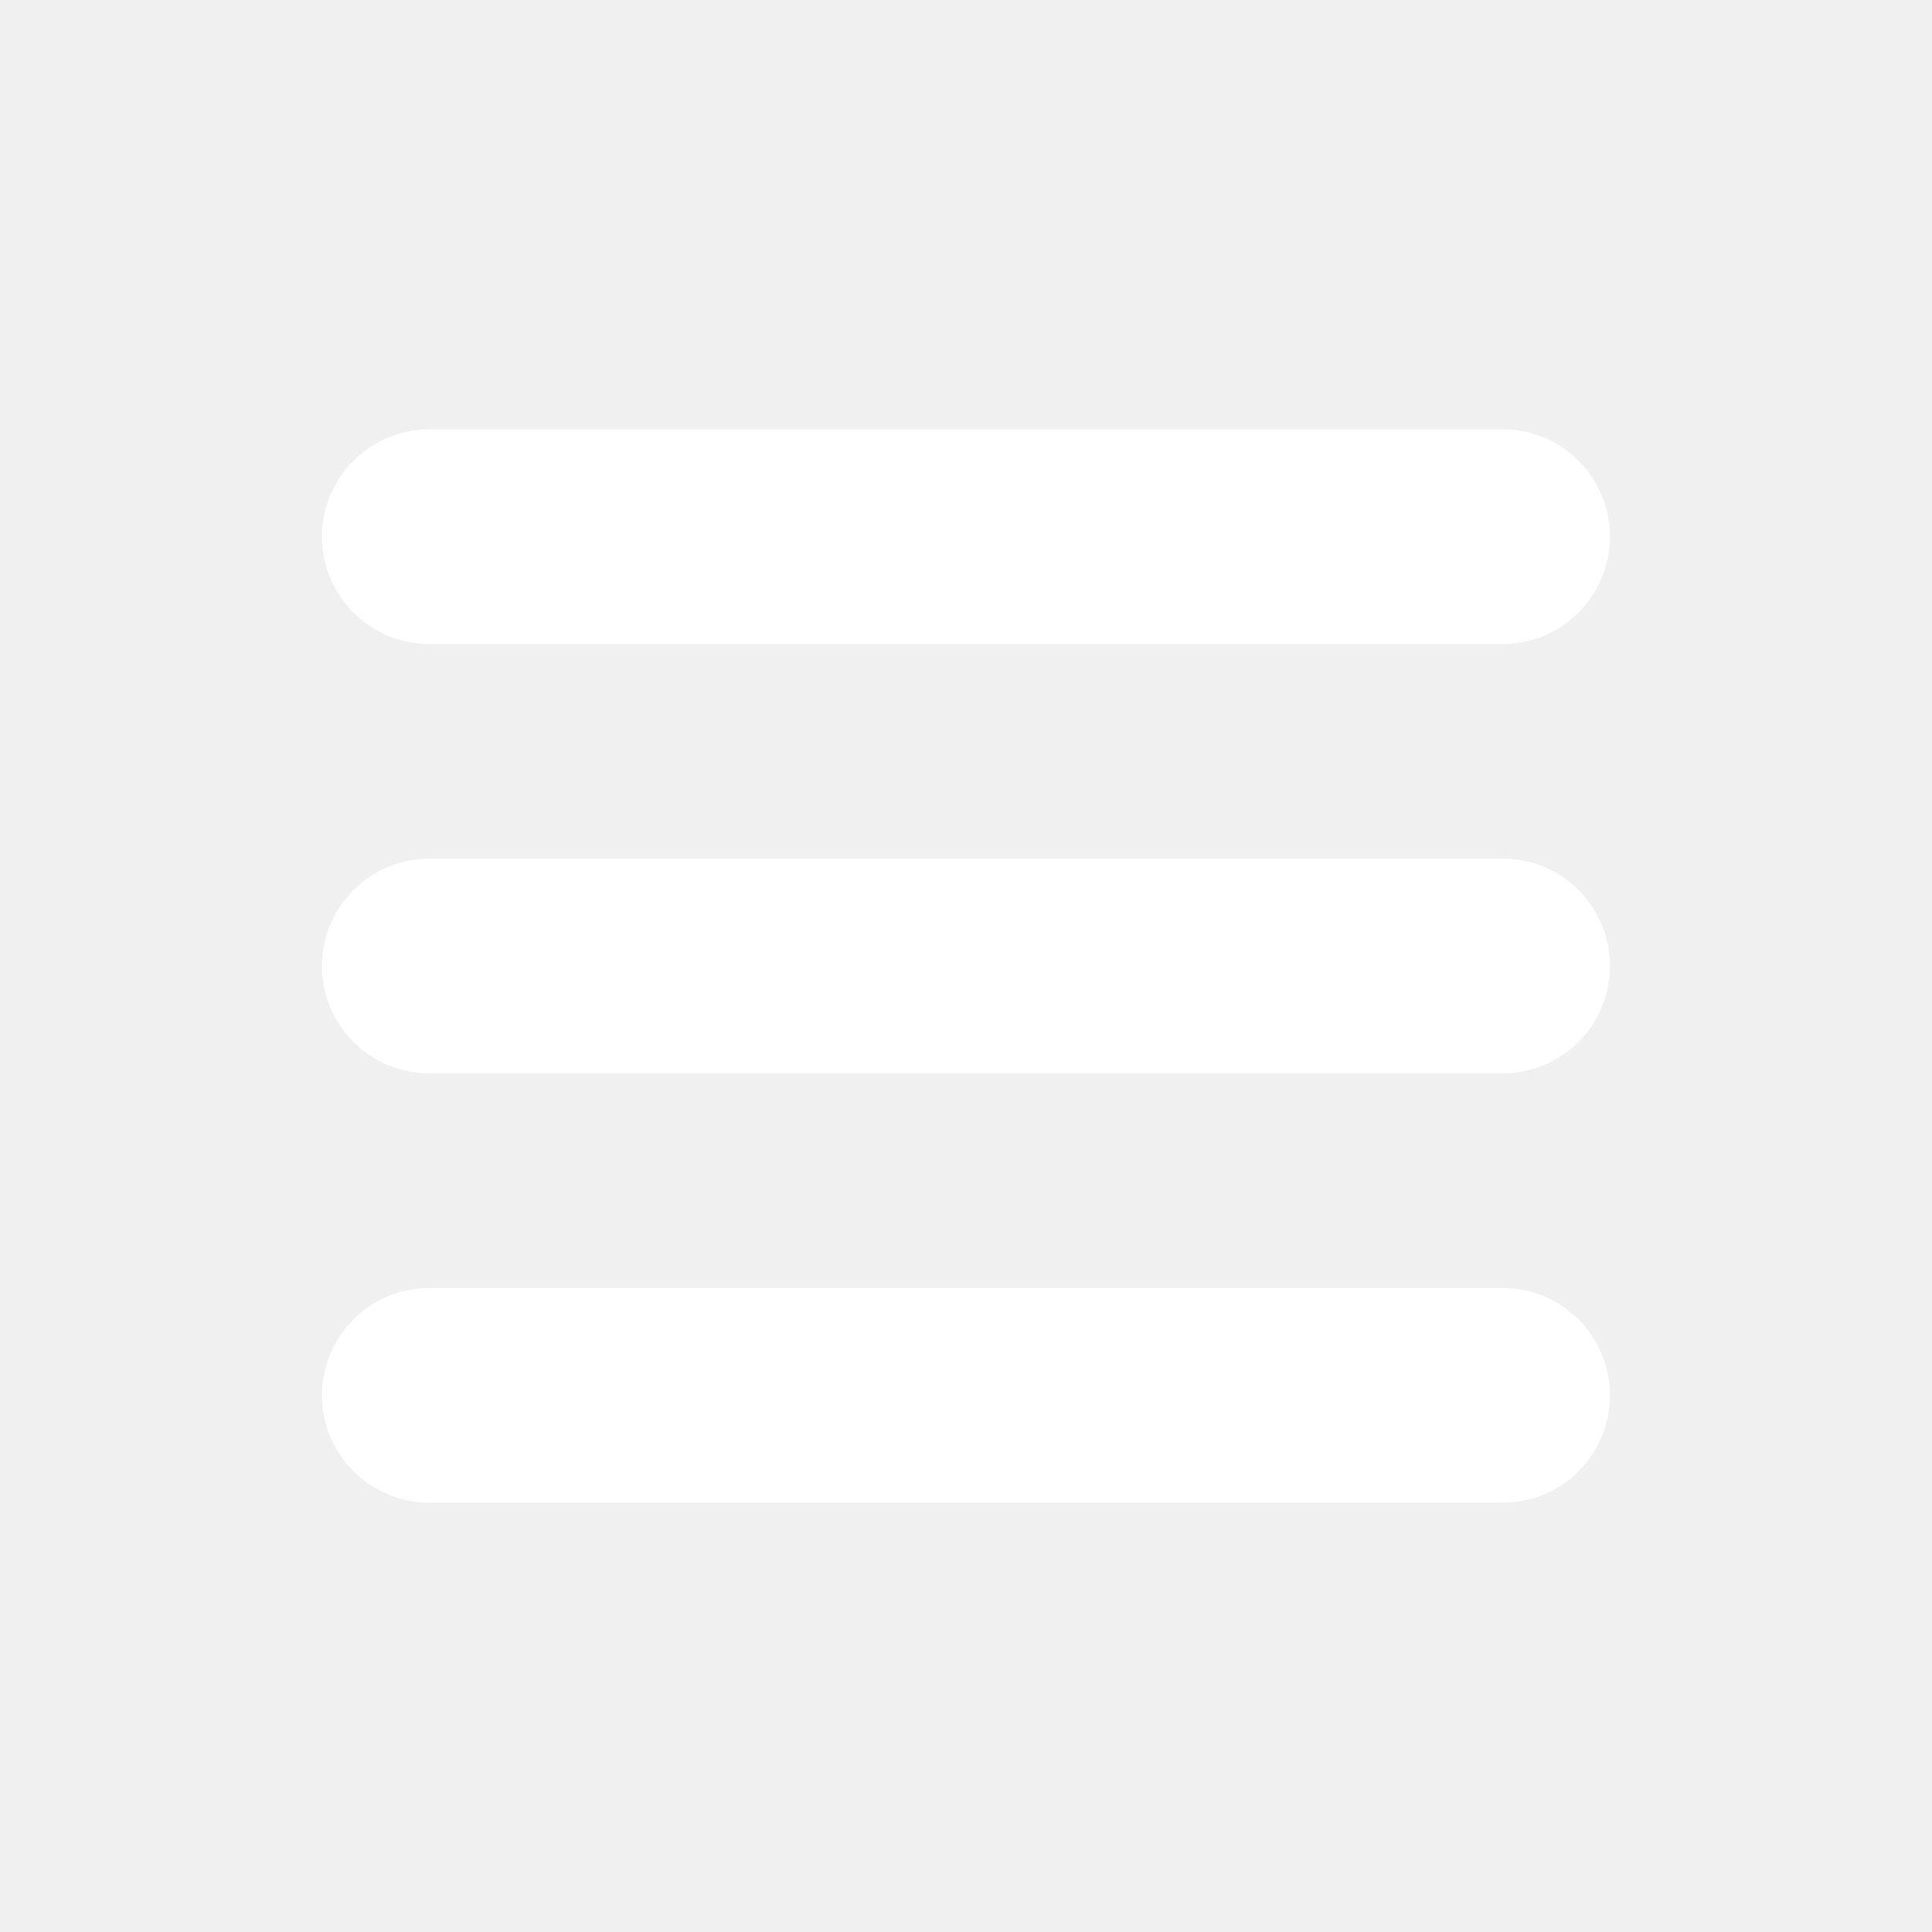
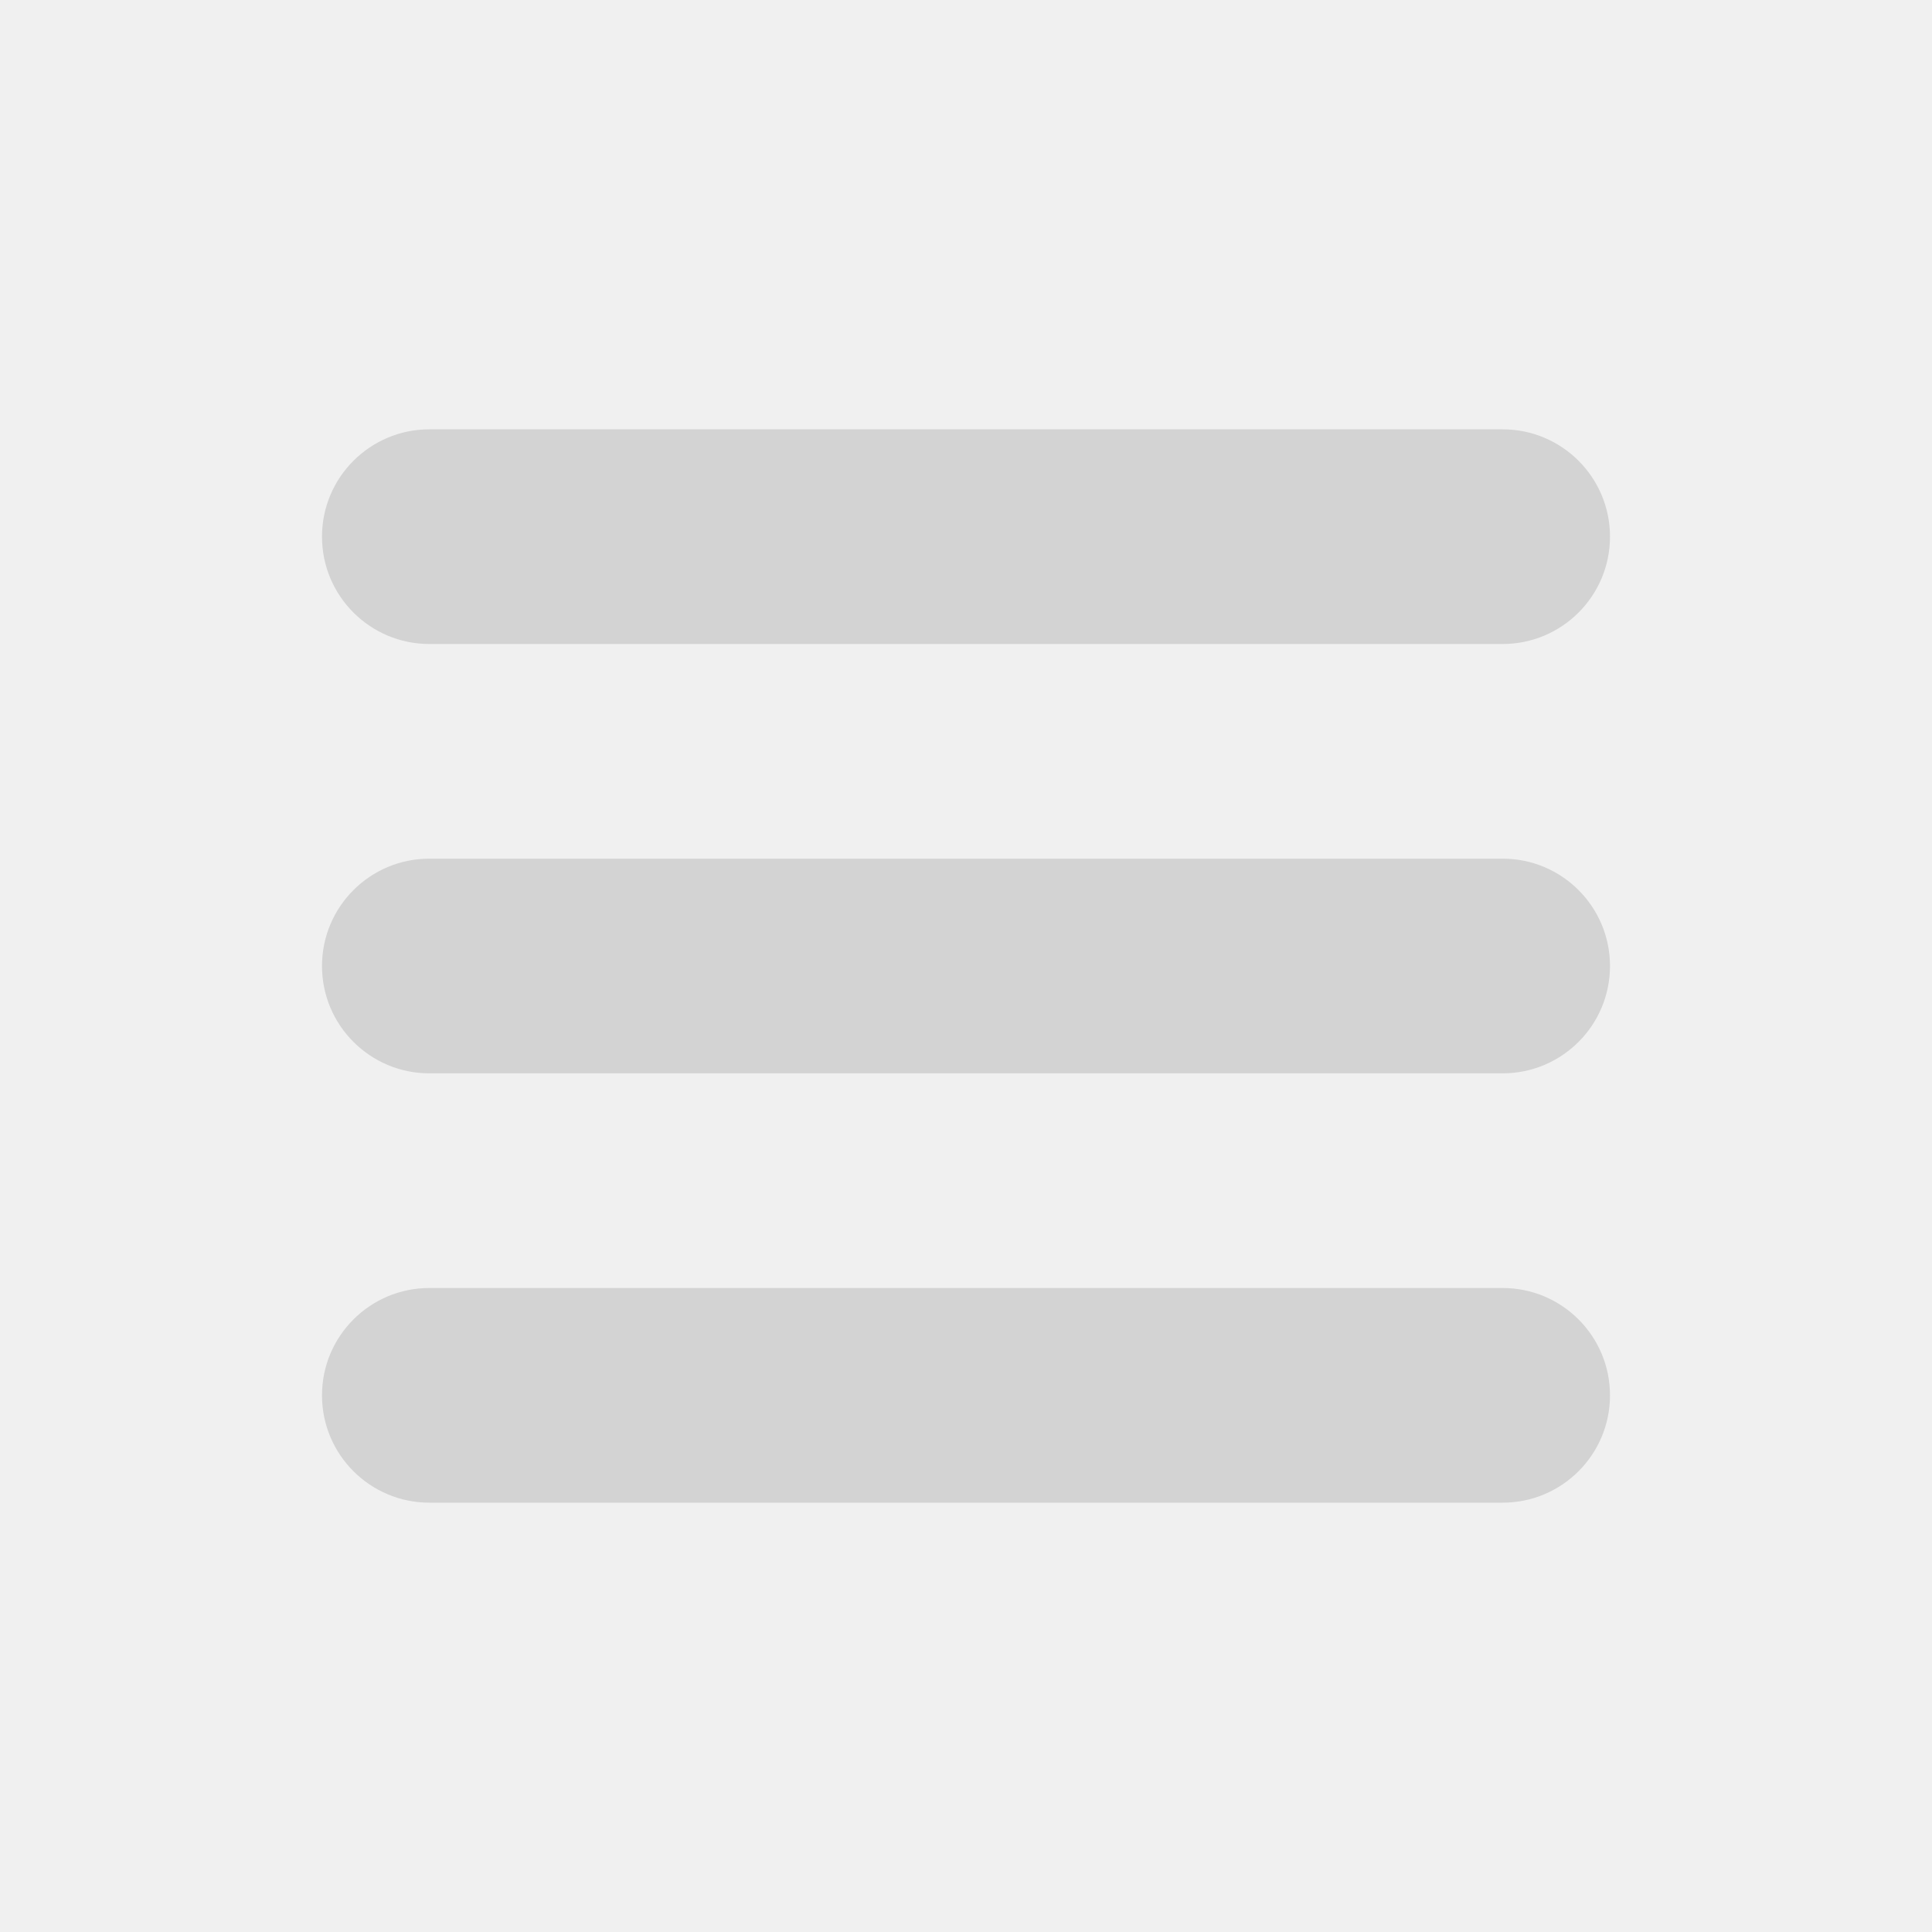
- <svg xmlns="http://www.w3.org/2000/svg" fill="#FFFFFF" viewBox="0 0 72 72" width="64px" height="64px">
+ <svg xmlns="http://www.w3.org/2000/svg" fill="#D3D3D3" viewBox="0 0 72 72" width="64px" height="64px">
  <path d="M56 48c2.209 0 4 1.791 4 4 0 2.209-1.791 4-4 4-1.202 0-38.798 0-40 0-2.209 0-4-1.791-4-4 0-2.209 1.791-4 4-4C17.202 48 54.798 48 56 48zM56 32c2.209 0 4 1.791 4 4 0 2.209-1.791 4-4 4-1.202 0-38.798 0-40 0-2.209 0-4-1.791-4-4 0-2.209 1.791-4 4-4C17.202 32 54.798 32 56 32zM56 16c2.209 0 4 1.791 4 4 0 2.209-1.791 4-4 4-1.202 0-38.798 0-40 0-2.209 0-4-1.791-4-4 0-2.209 1.791-4 4-4C17.202 16 54.798 16 56 16z" />
</svg>
